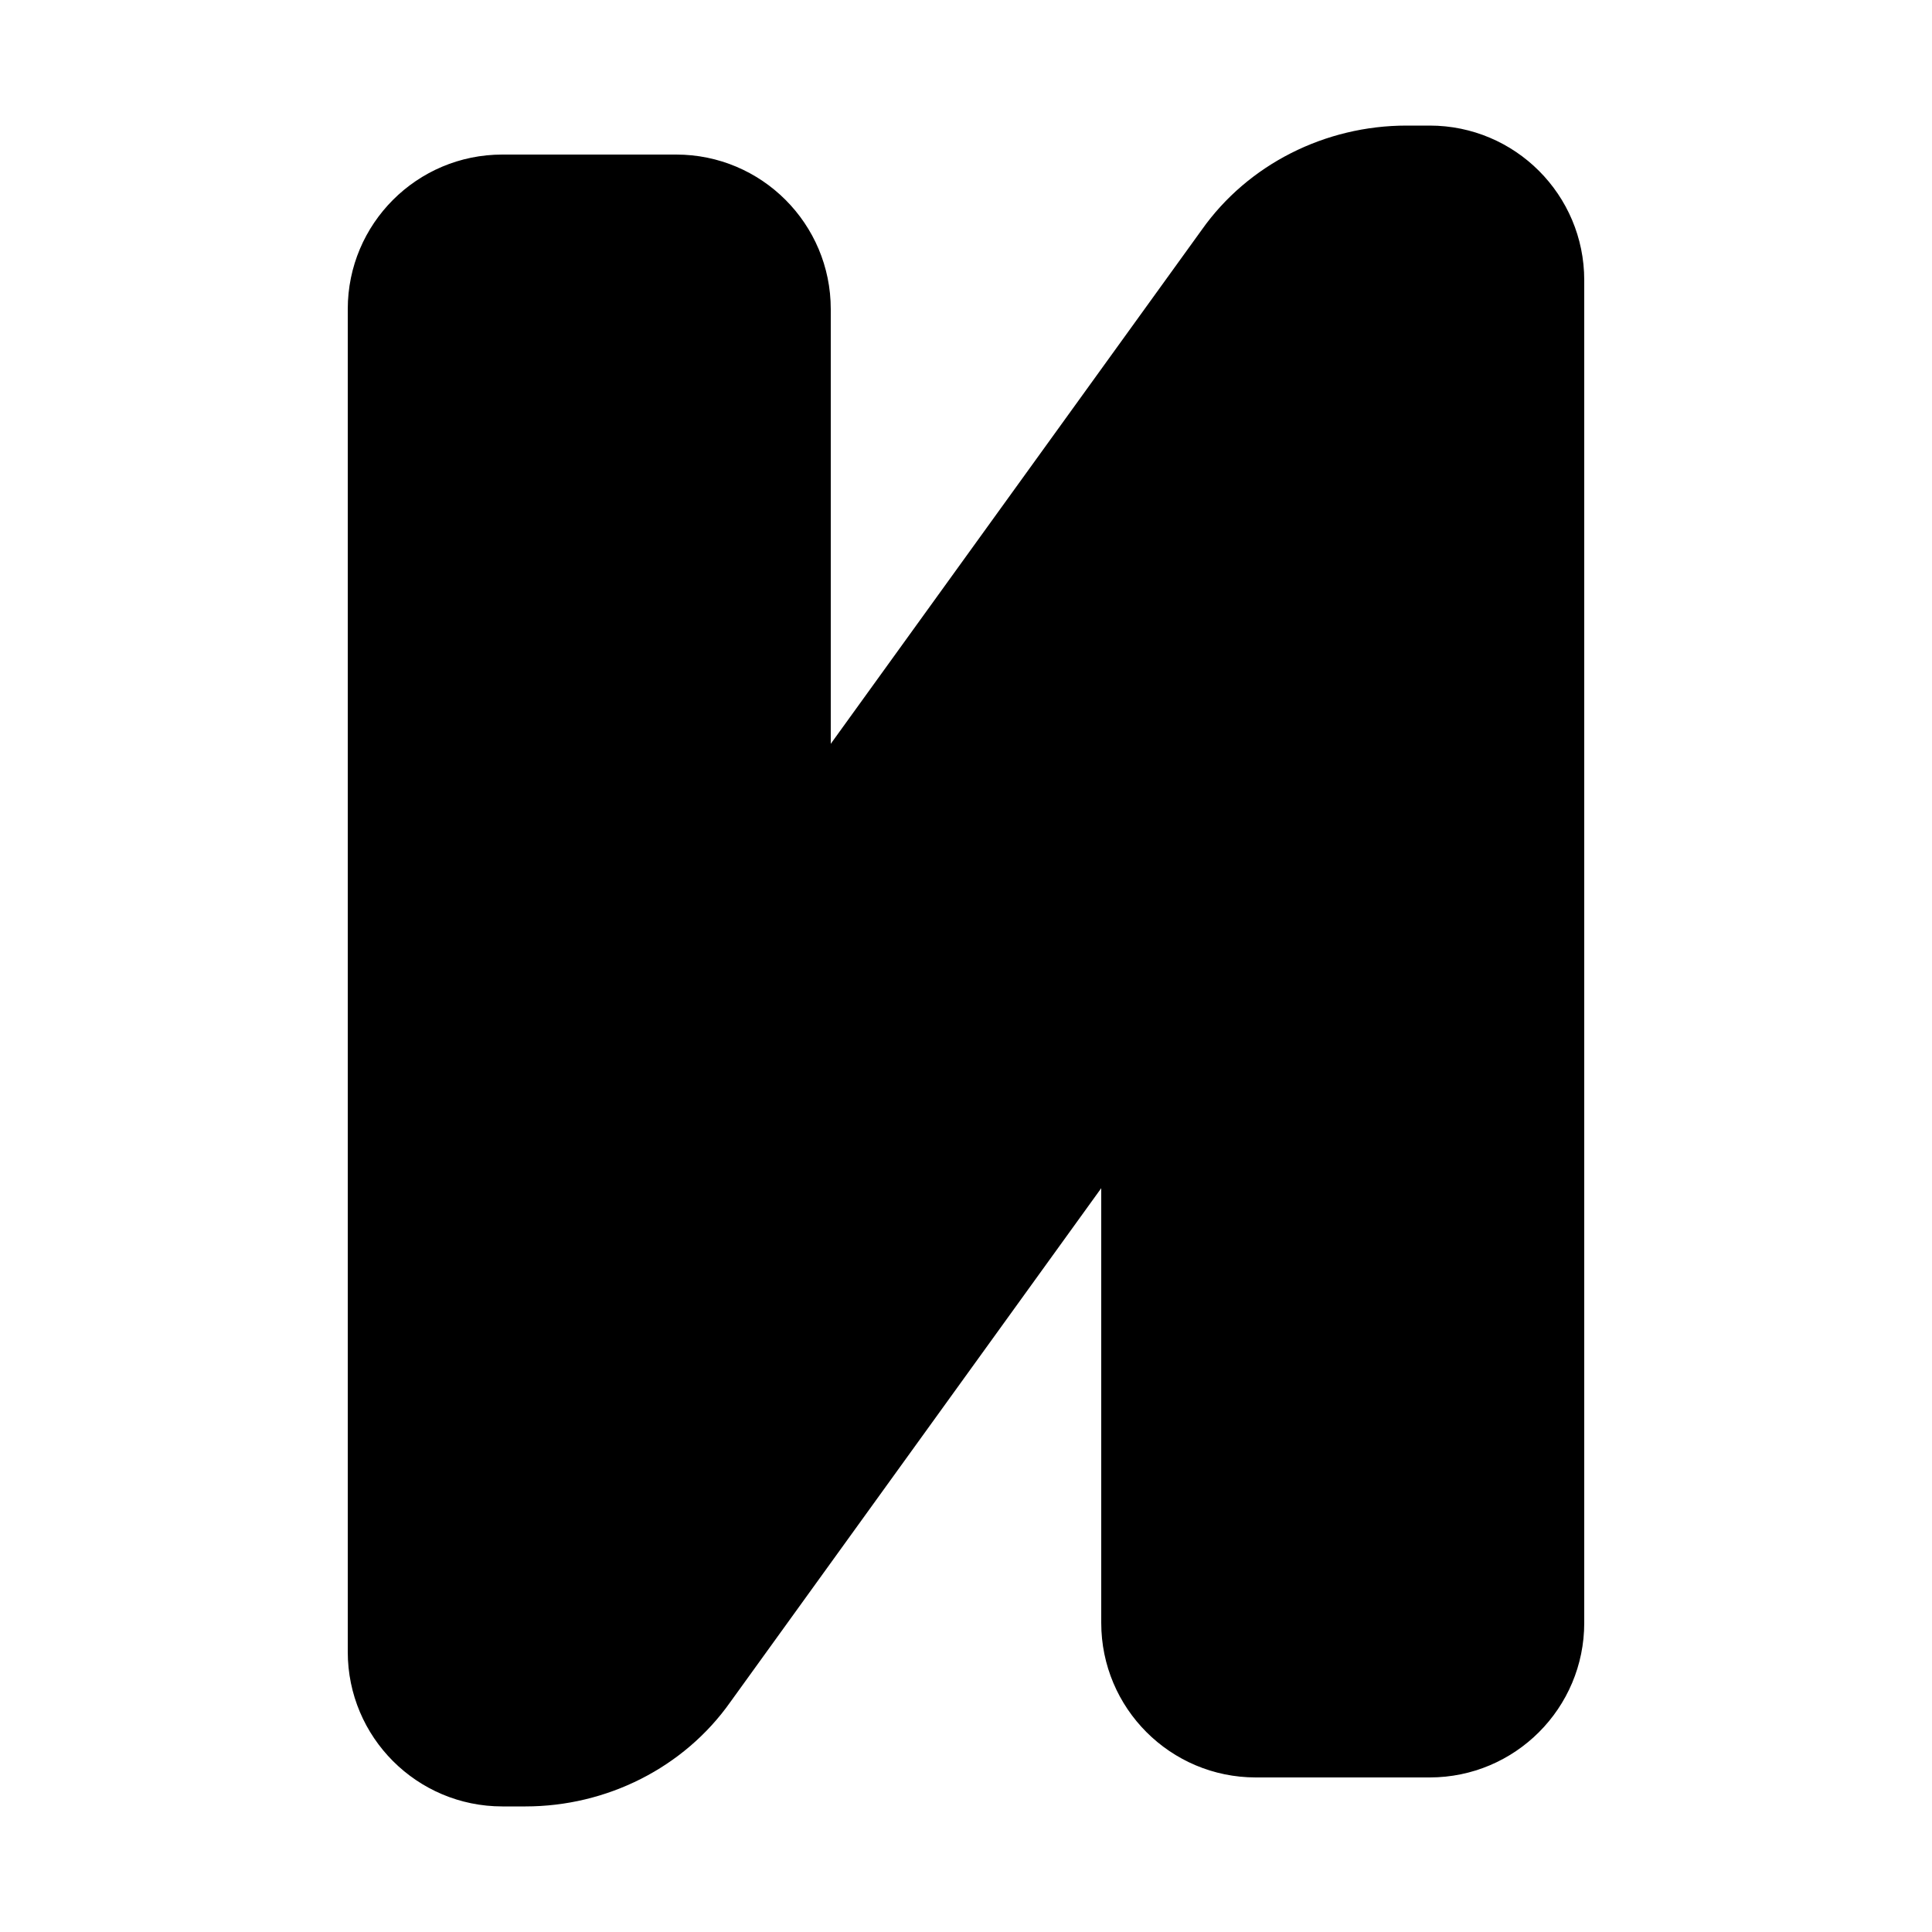
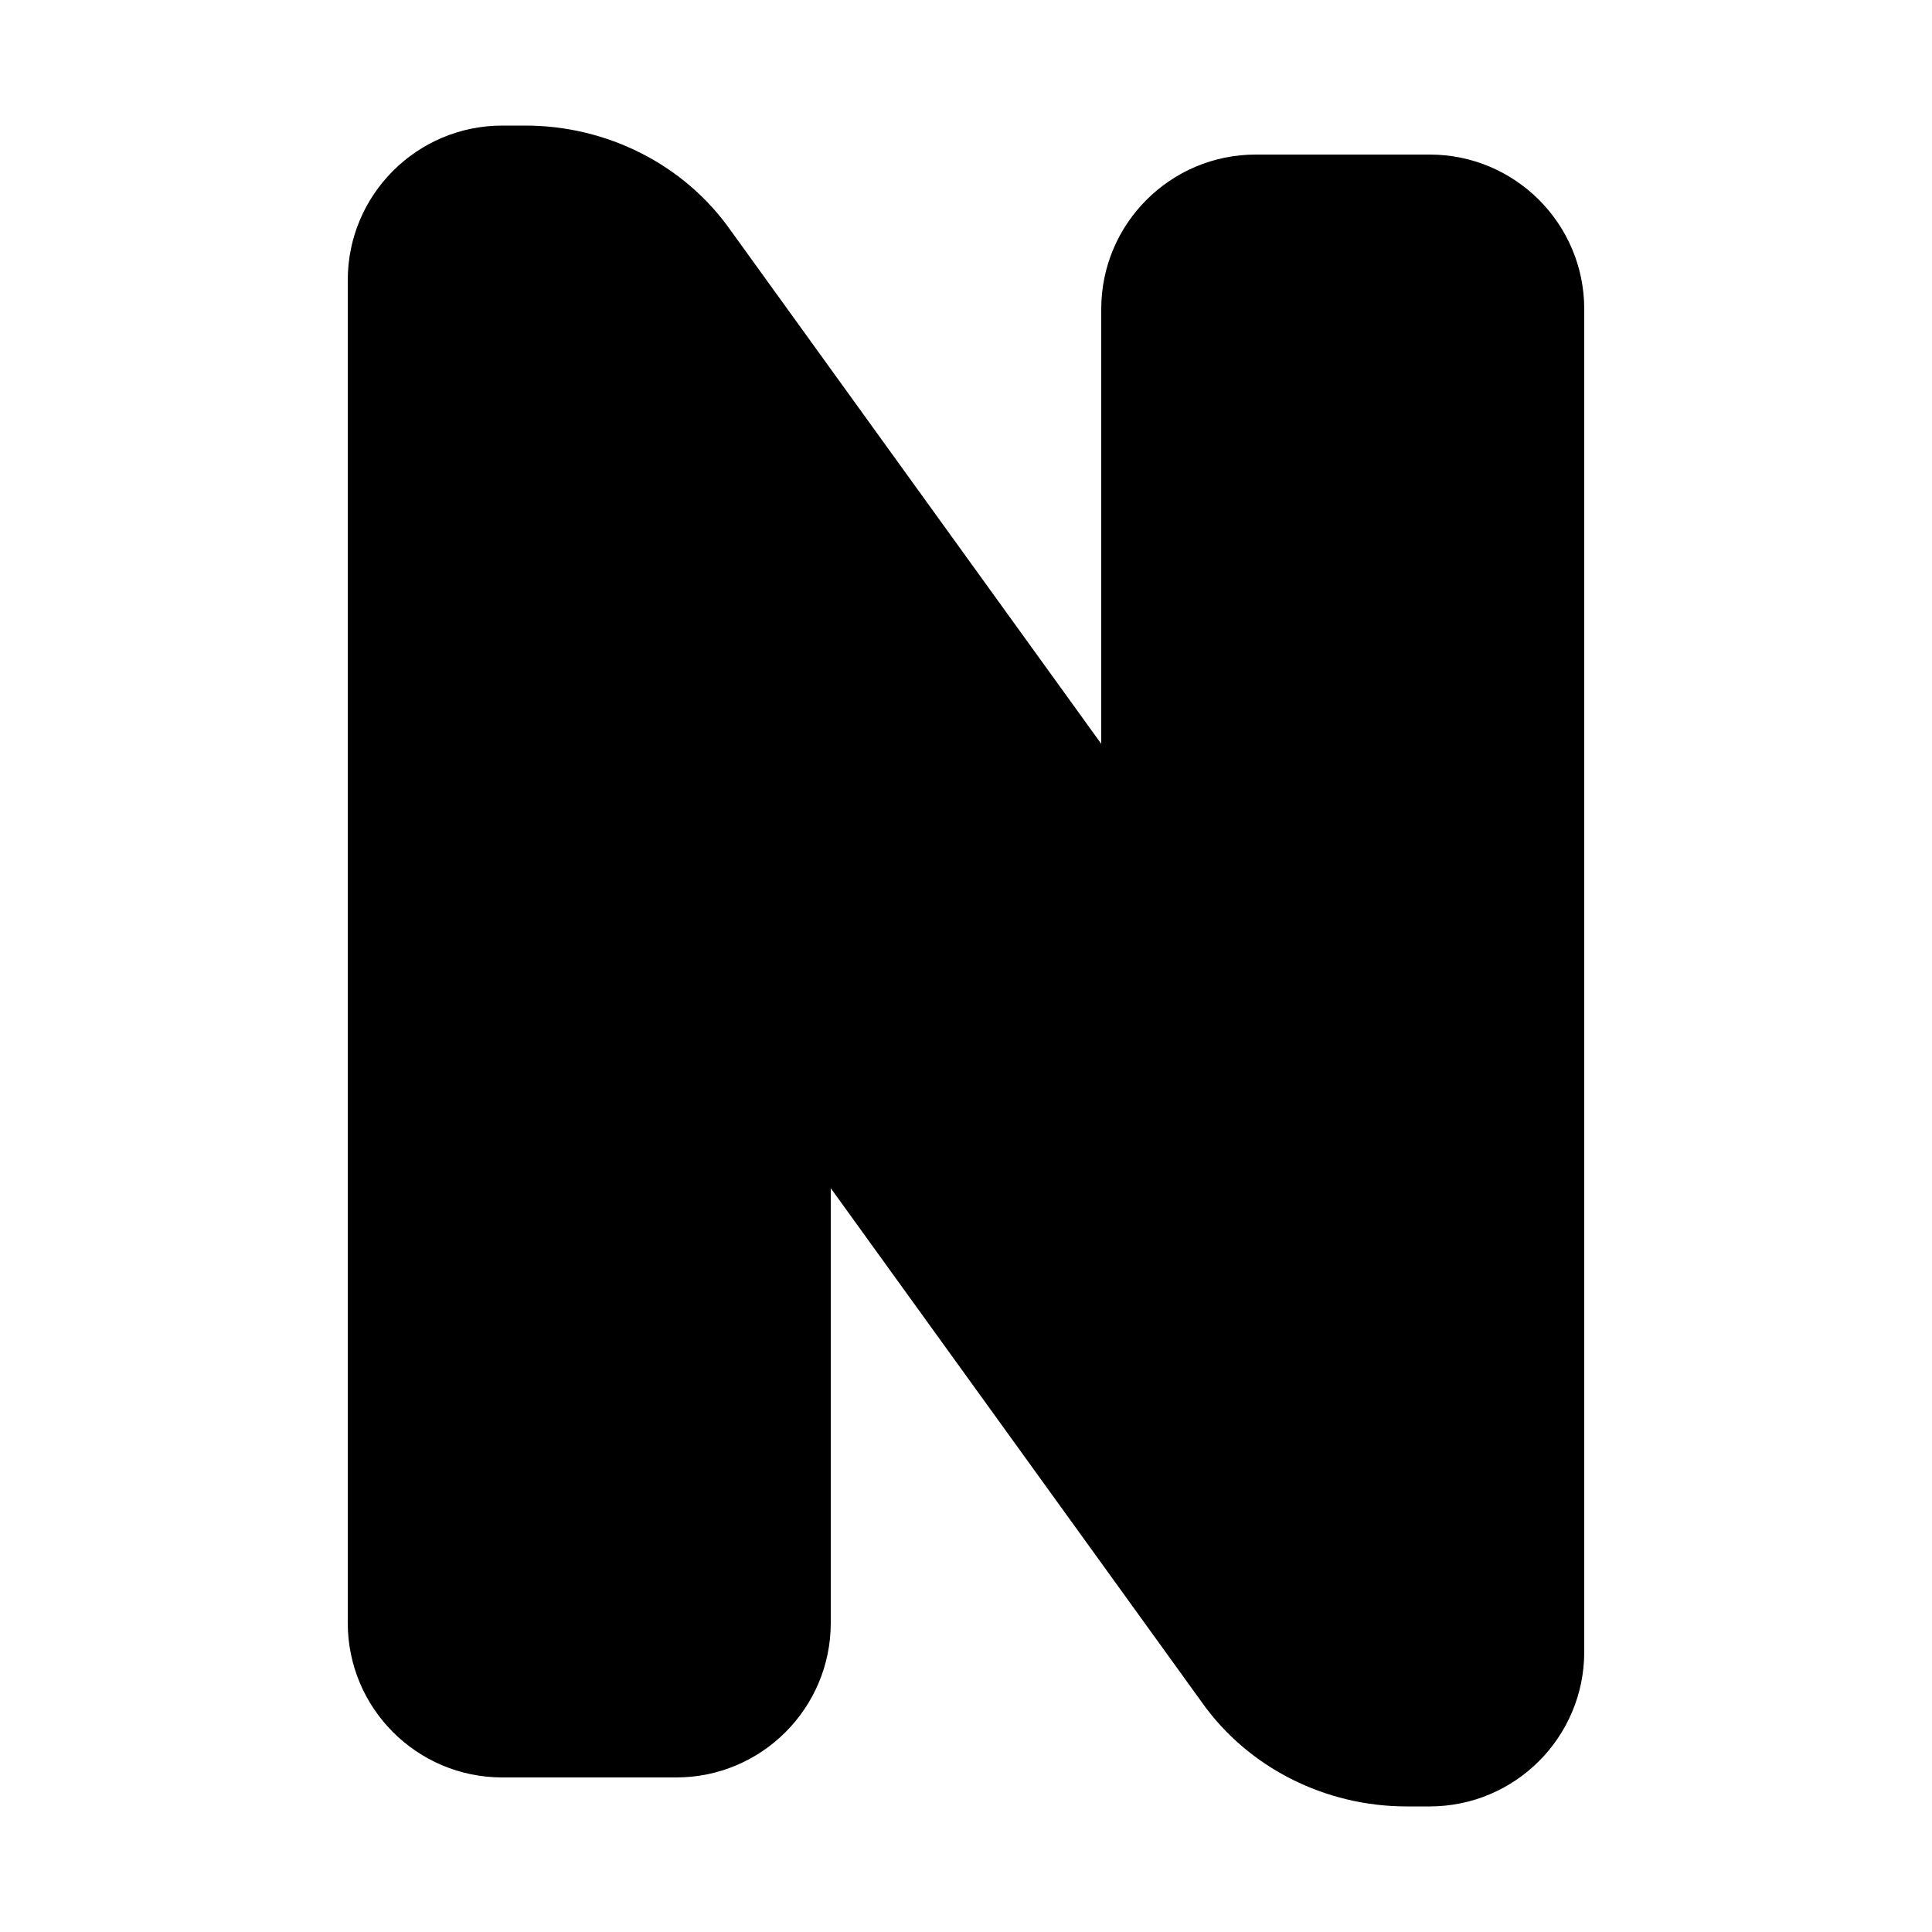
<svg xmlns="http://www.w3.org/2000/svg" viewBox="0 0 100 100" fill="none">
-   <path d="M18 16C18 11.582 21.582 8 26 8H35C39.418 8 43 11.582 43 16V38.5L62.2 11.9C64.6 8.5 68.6 6.5 72.8 6.5H74C78.418 6.5 82 10.082 82 14.5V84C82 88.418 78.418 92 74 92H65C60.582 92 57 88.418 57 84V61.5L37.8 88.1C35.4 91.5 31.4 93.5 27.2 93.5H26C21.582 93.5 18 89.918 18 85.5V16Z" fill="currentColor" />
+   <path d="M82 16C82 11.582 78.418 8 74 8H65C60.582 8 57 11.582 57 16V38.5L37.8 11.9C35.4 8.5 31.4 6.5 27.2 6.5H26C21.582 6.5 18 10.082 18 14.5V84C18 88.418 21.582 92 26 92H35C39.418 92 43 88.418 43 84V61.5L62.2 88.1C64.6 91.5 68.6 93.5 72.8 93.5H74C78.418 93.5 82 89.918 82 85.5V16Z" fill="currentColor" />
</svg>
